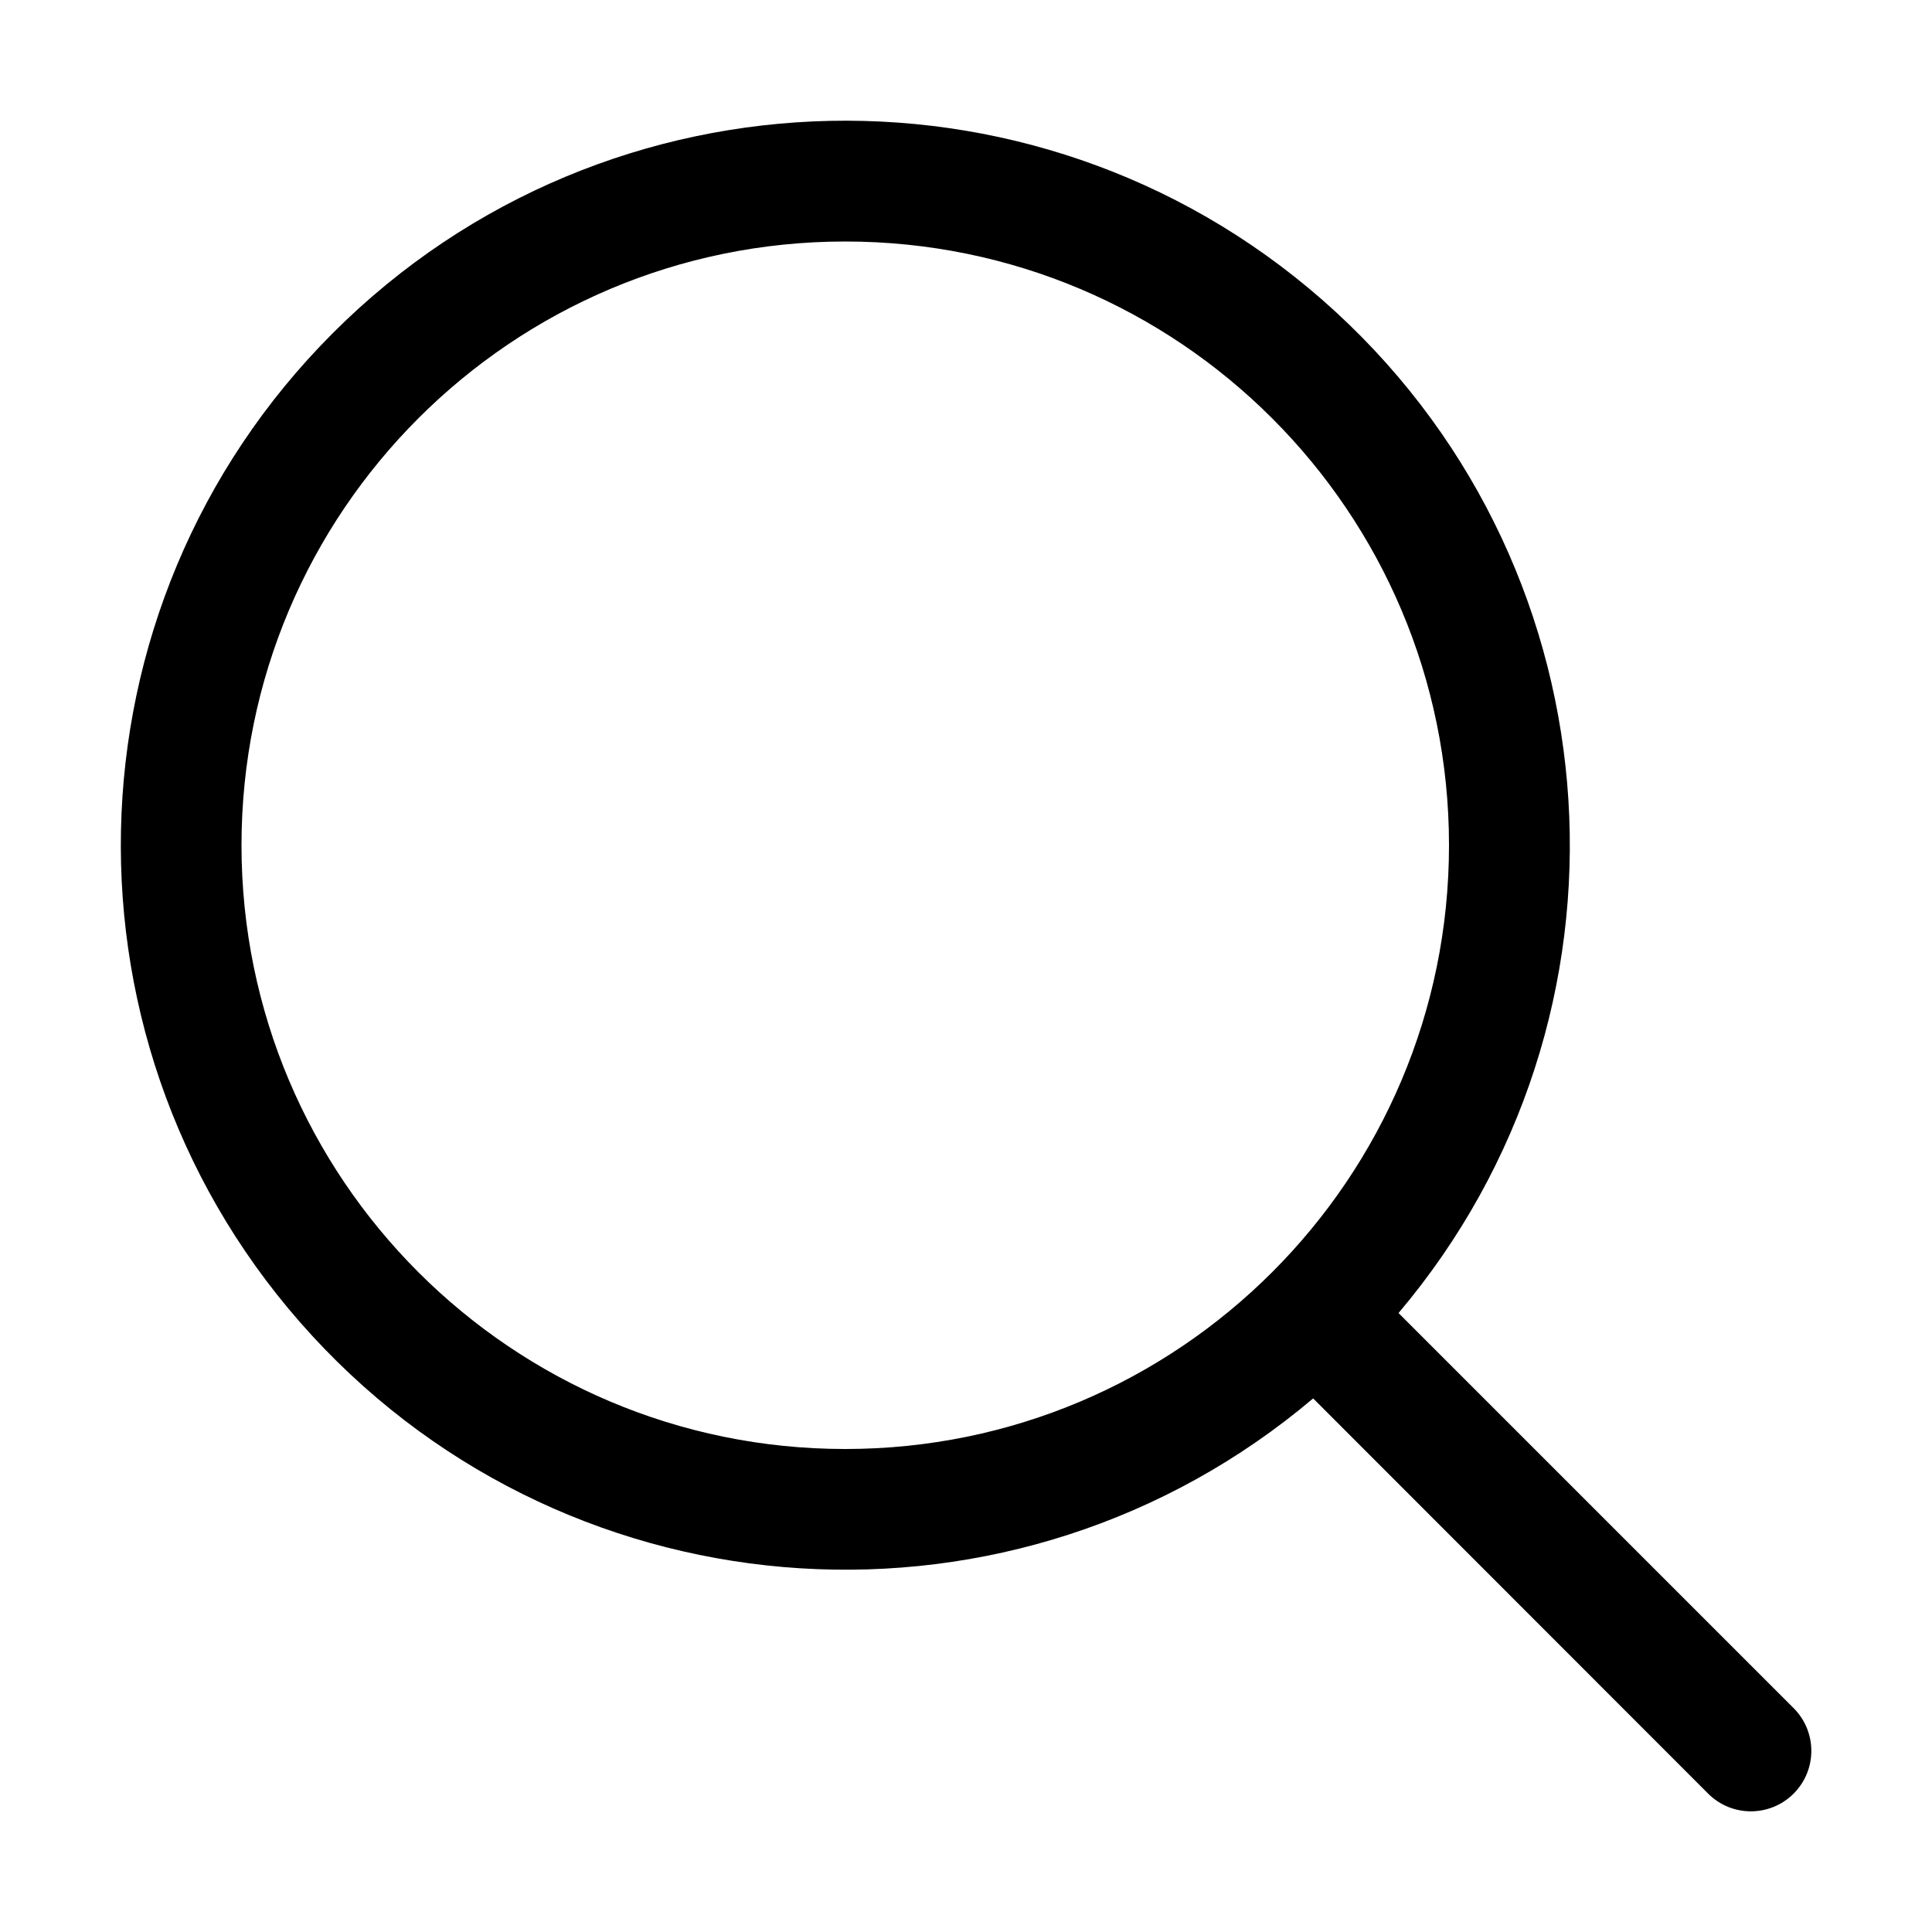
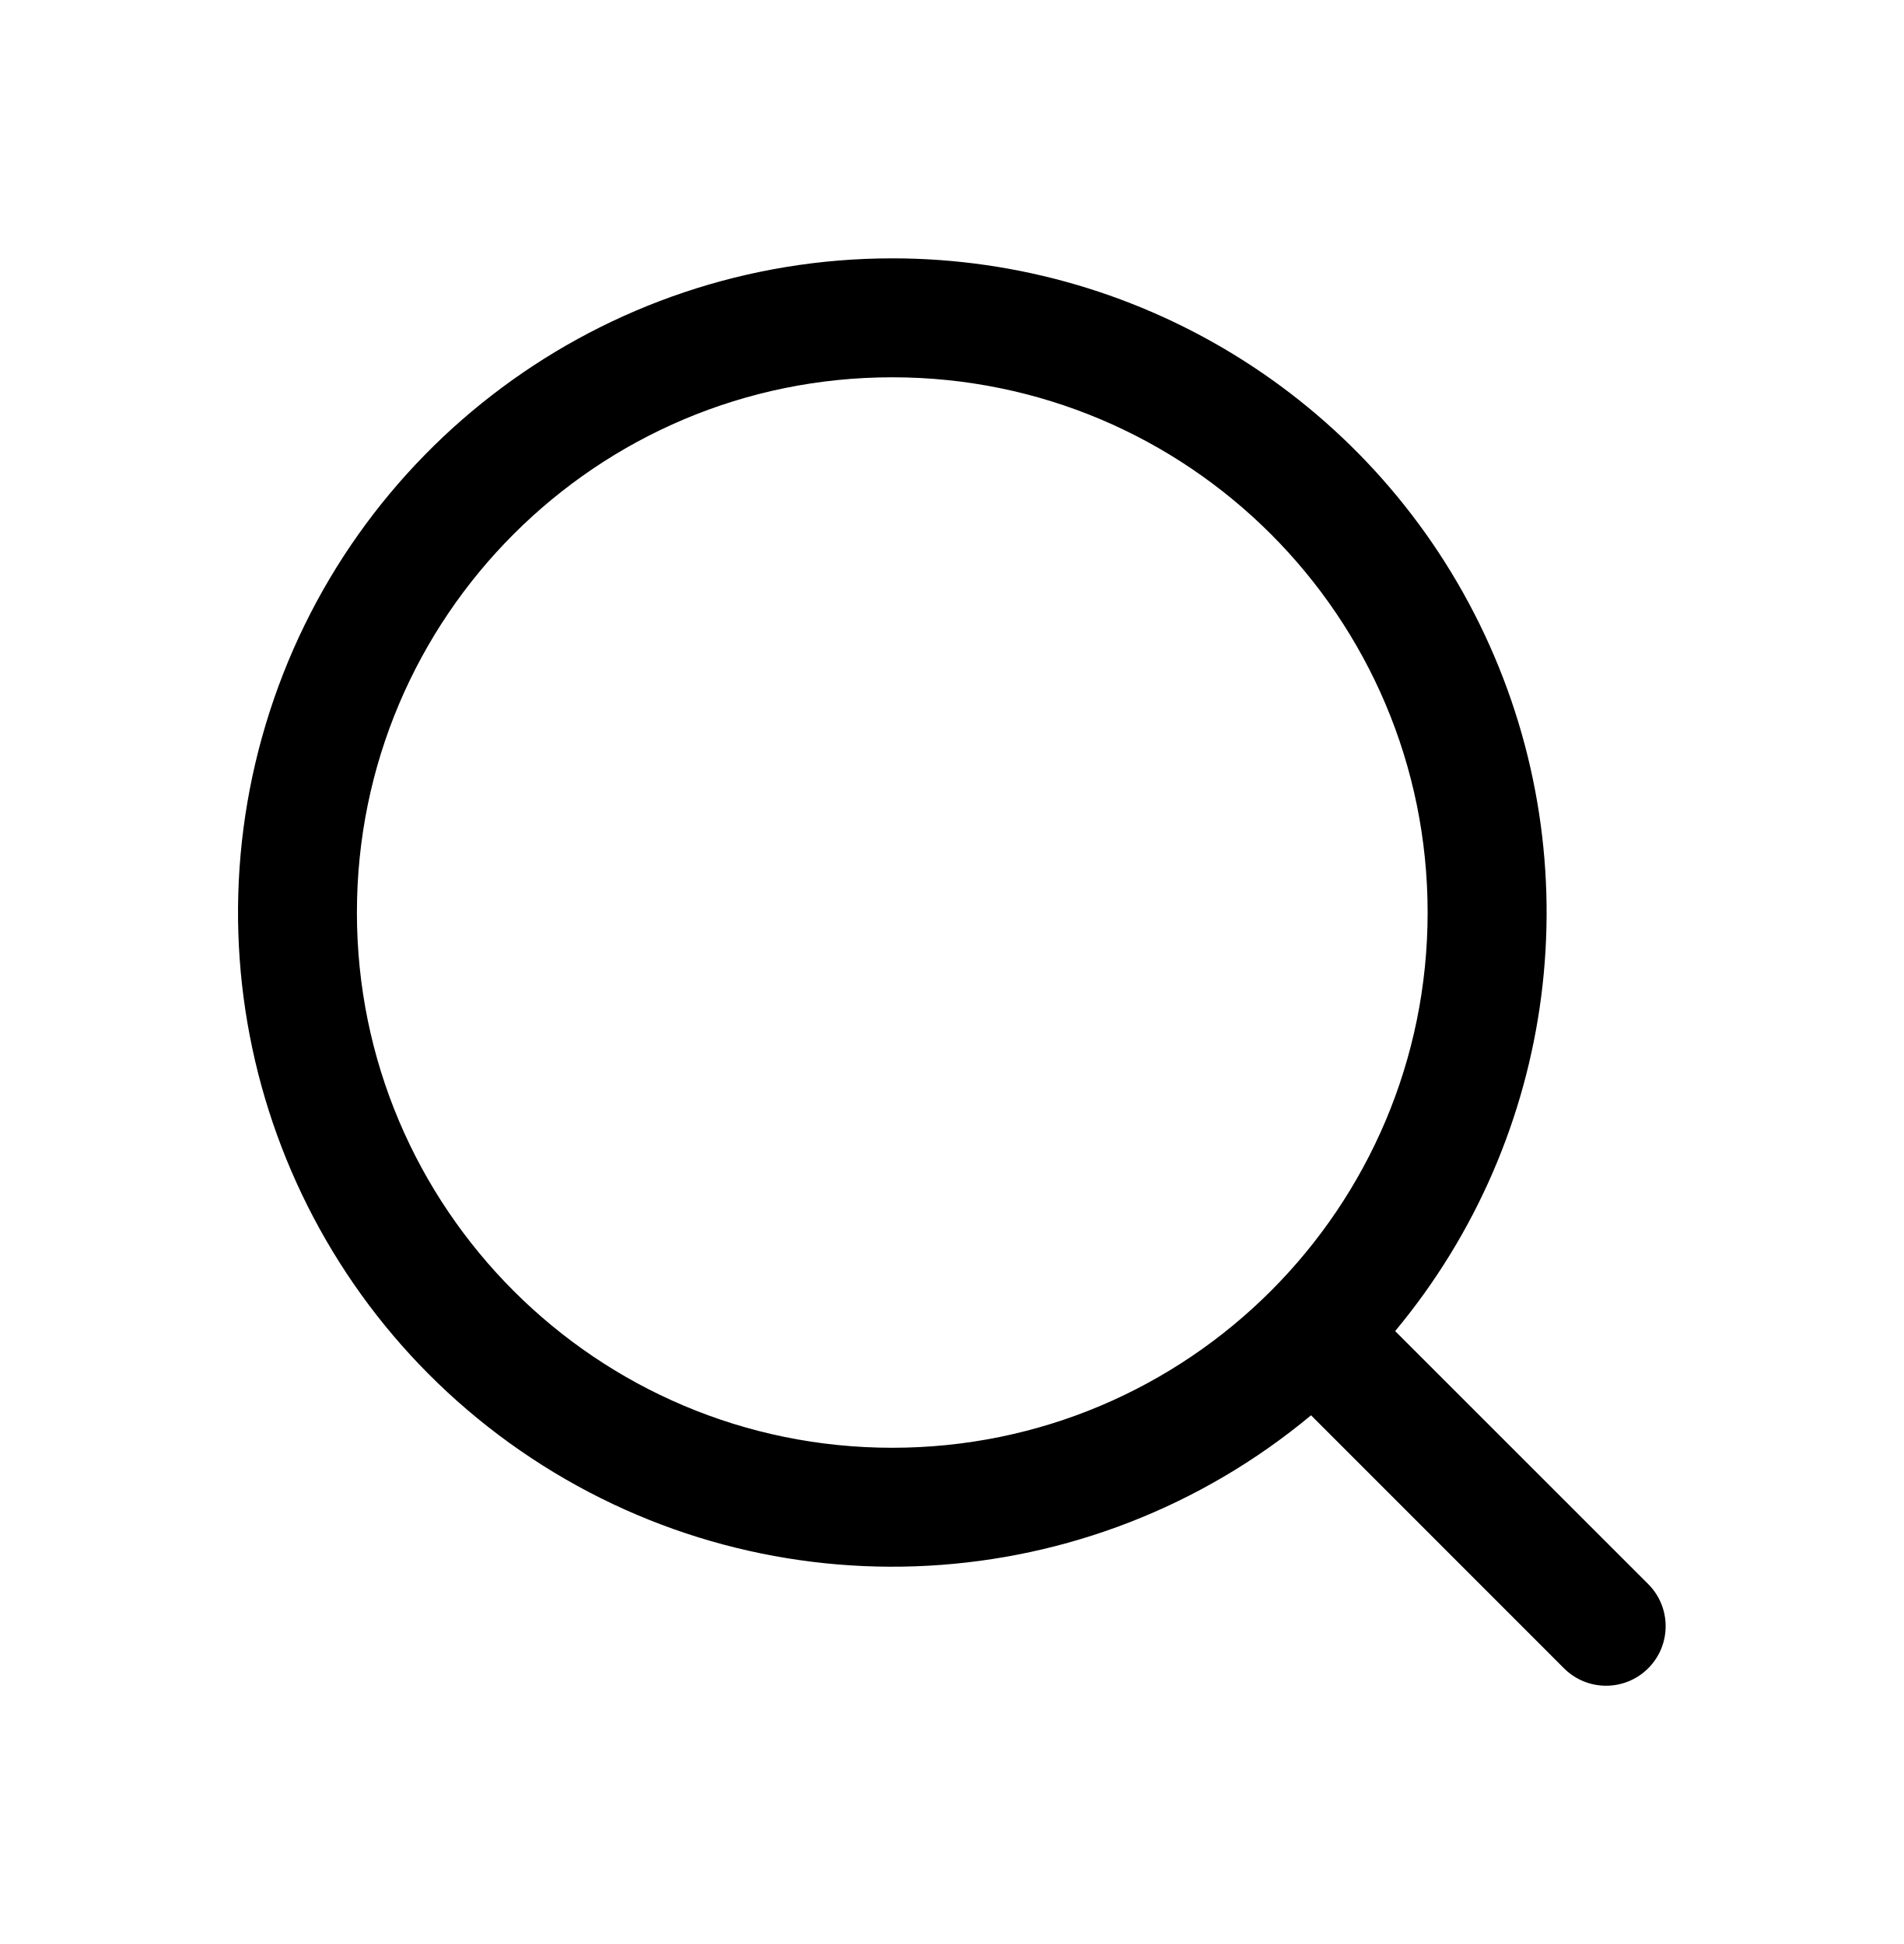
<svg xmlns="http://www.w3.org/2000/svg">
-   <symbol id="icon" fill="currentColor" viewBox="0 0 16 16">
-     <path fill-rule="evenodd" d="M11.582 10.874a6 6 0 1 0-.707.707l3.271 3.273a.5.5 0 0 0 .708-.708l-3.272-3.272ZM12 7A5 5 0 1 1 2 7a5 5 0 0 1 10 0Z" clip-rule="evenodd" />
+   <symbol id="icon" fill="none" viewBox="0 0 16 16">
+     <path fill="currentColor" fill-rule="evenodd" d="M7.5 2a5.5 5.5 0 1 0 3.52 9.727l2.126 2.127a.5.5 0 0 0 .708-.708l-2.127-2.127A5.5 5.5 0 0 0 7.5 2ZM3 7.5a4.5 4.5 0 1 1 9 0 4.5 4.5 0 0 1-9 0Z" clip-rule="evenodd" />
  </symbol>
-   <symbol id="icon-large" fill="currentColor" viewBox="0 0 24 24">
-     <path fill-rule="evenodd" d="M16.292 17a8 8 0 1 1 .707-.707l3.855 3.853a.5.5 0 0 1-.708.708l-3.854-3.855ZM18 11a7 7 0 1 1-14 0 7 7 0 0 1 14 0Z" clip-rule="evenodd" />
+   <symbol id="icon-large" fill="none" viewBox="0 0 24 24">
+     <path fill="currentColor" fill-rule="evenodd" d="M4 11a7 7 0 1 1 14 0 7 7 0 0 1-14 0Zm7-8a8 8 0 1 0 5.292 14l3.854 3.854a.5.5 0 0 0 .708-.708l-3.855-3.854A8 8 0 0 0 11 3Z" clip-rule="evenodd" />
  </symbol>
  <use href="#icon" />
</svg>
